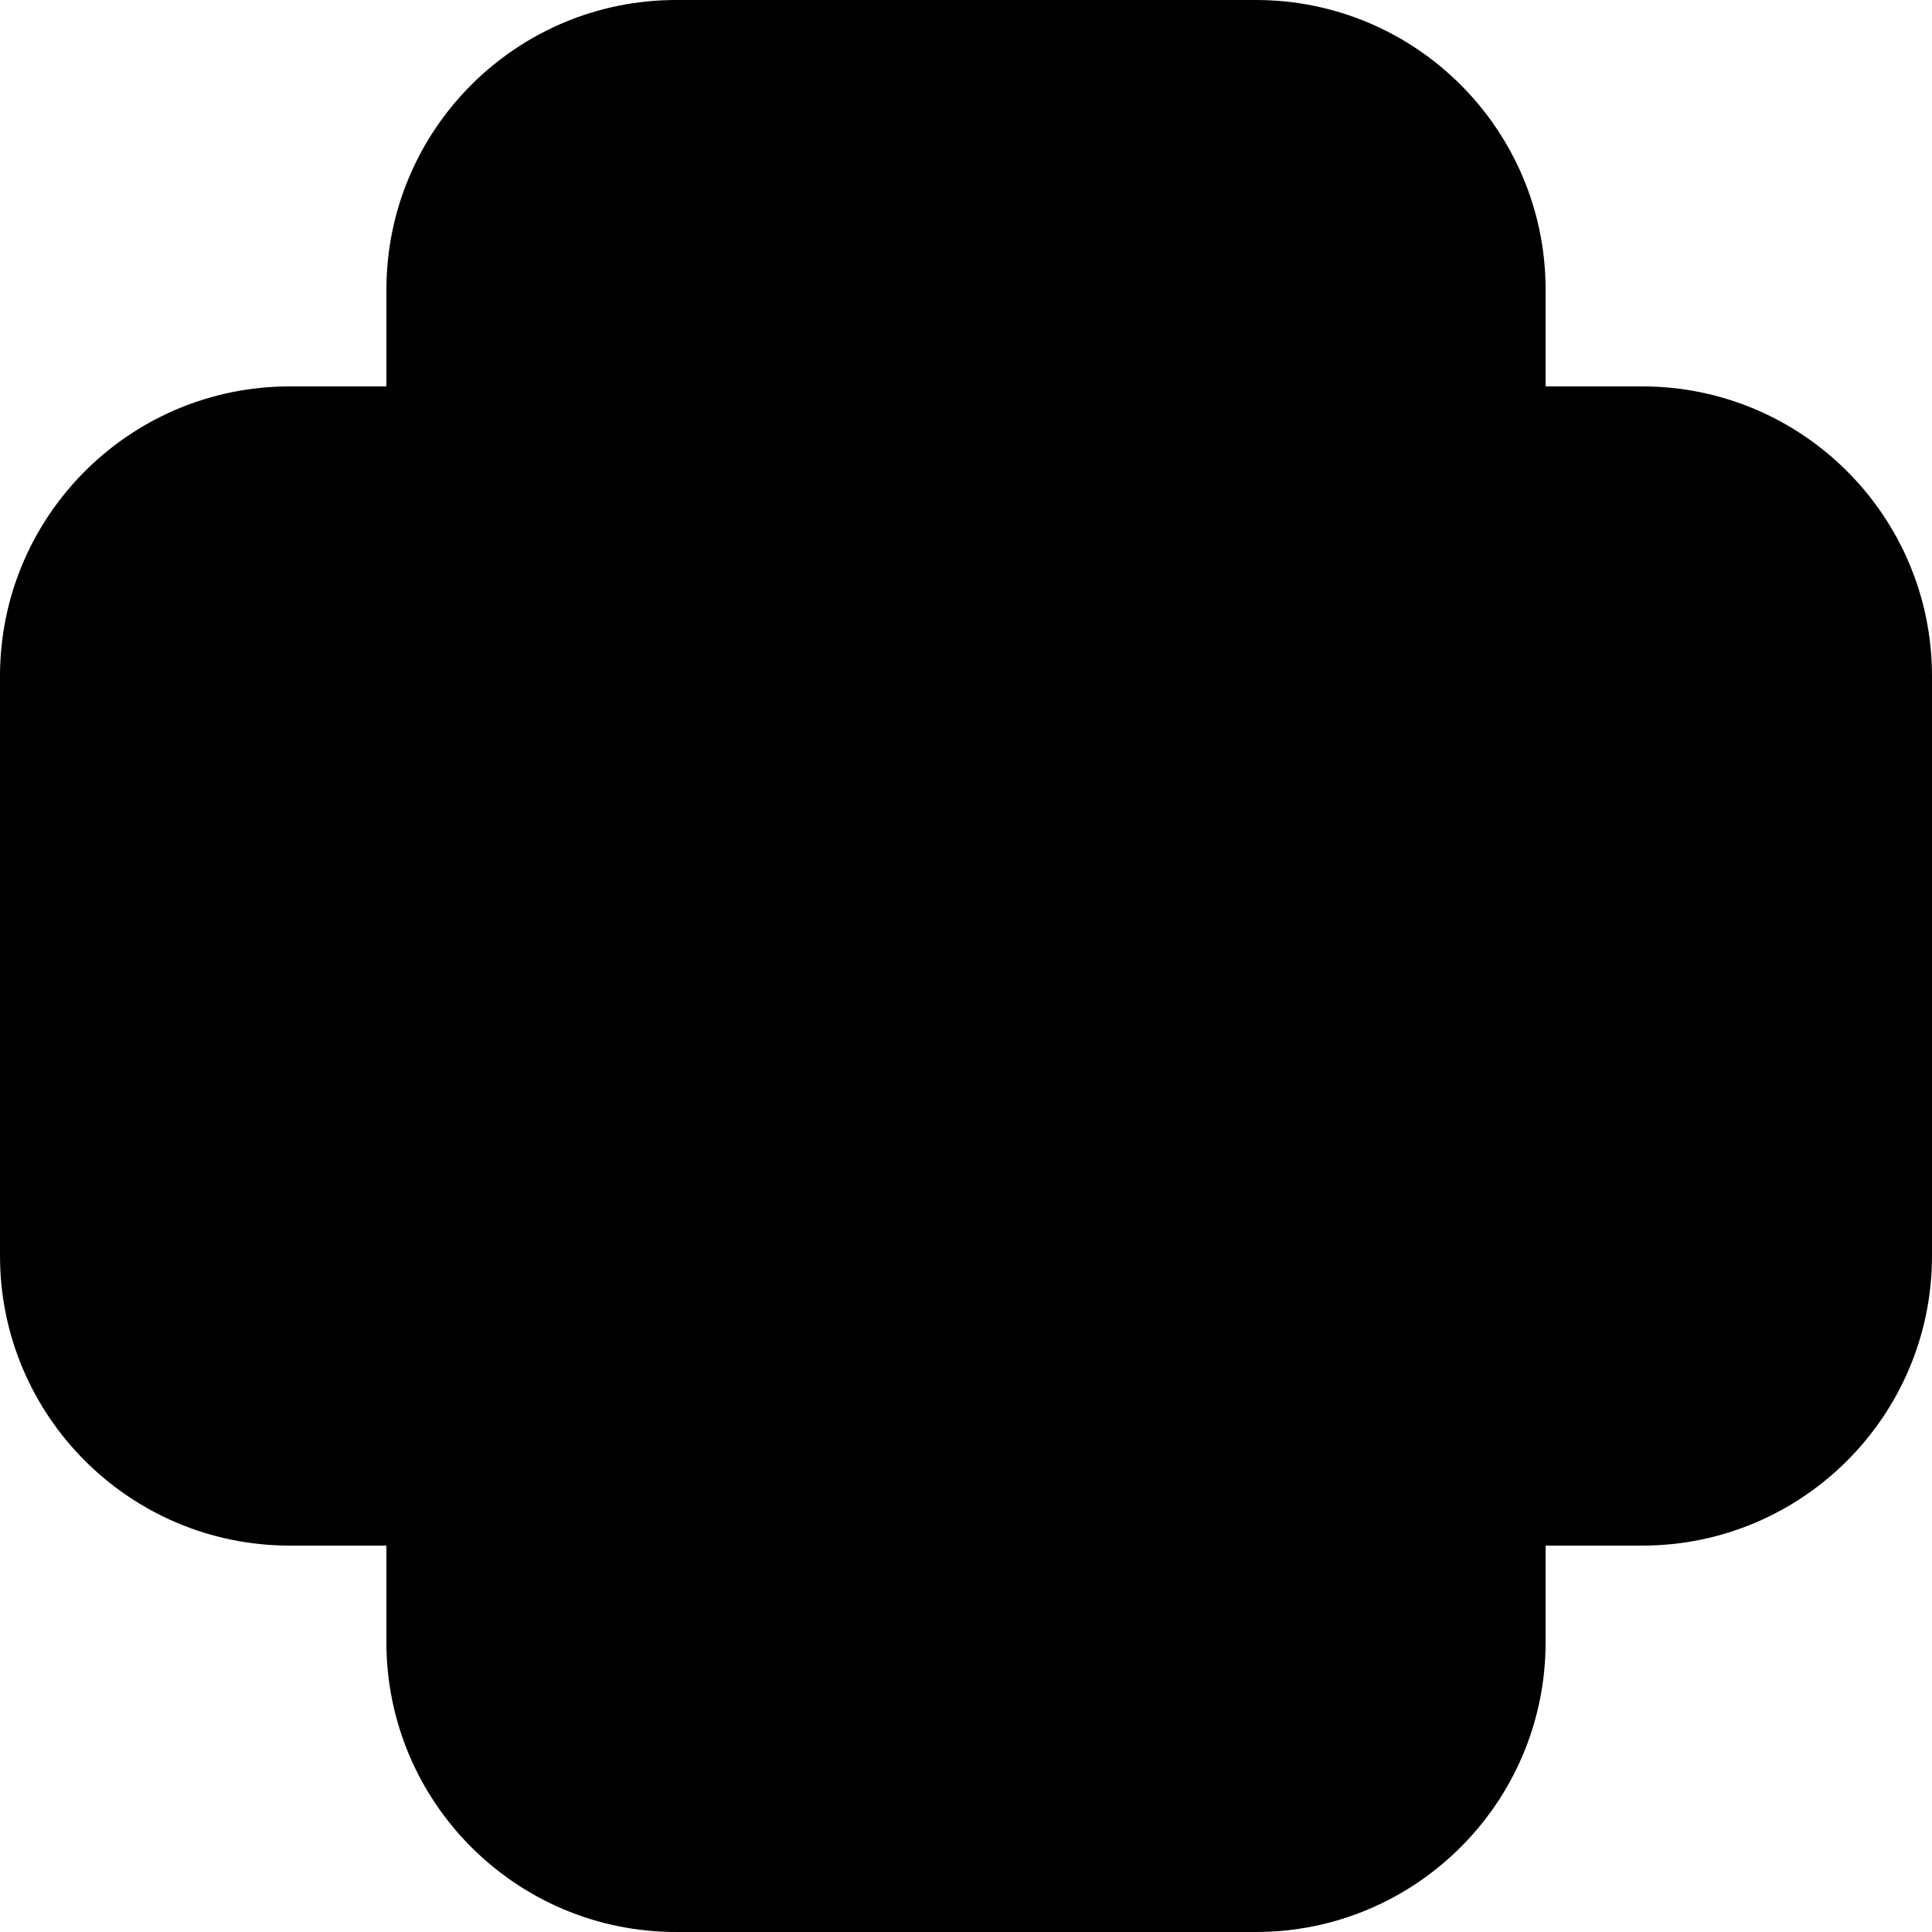
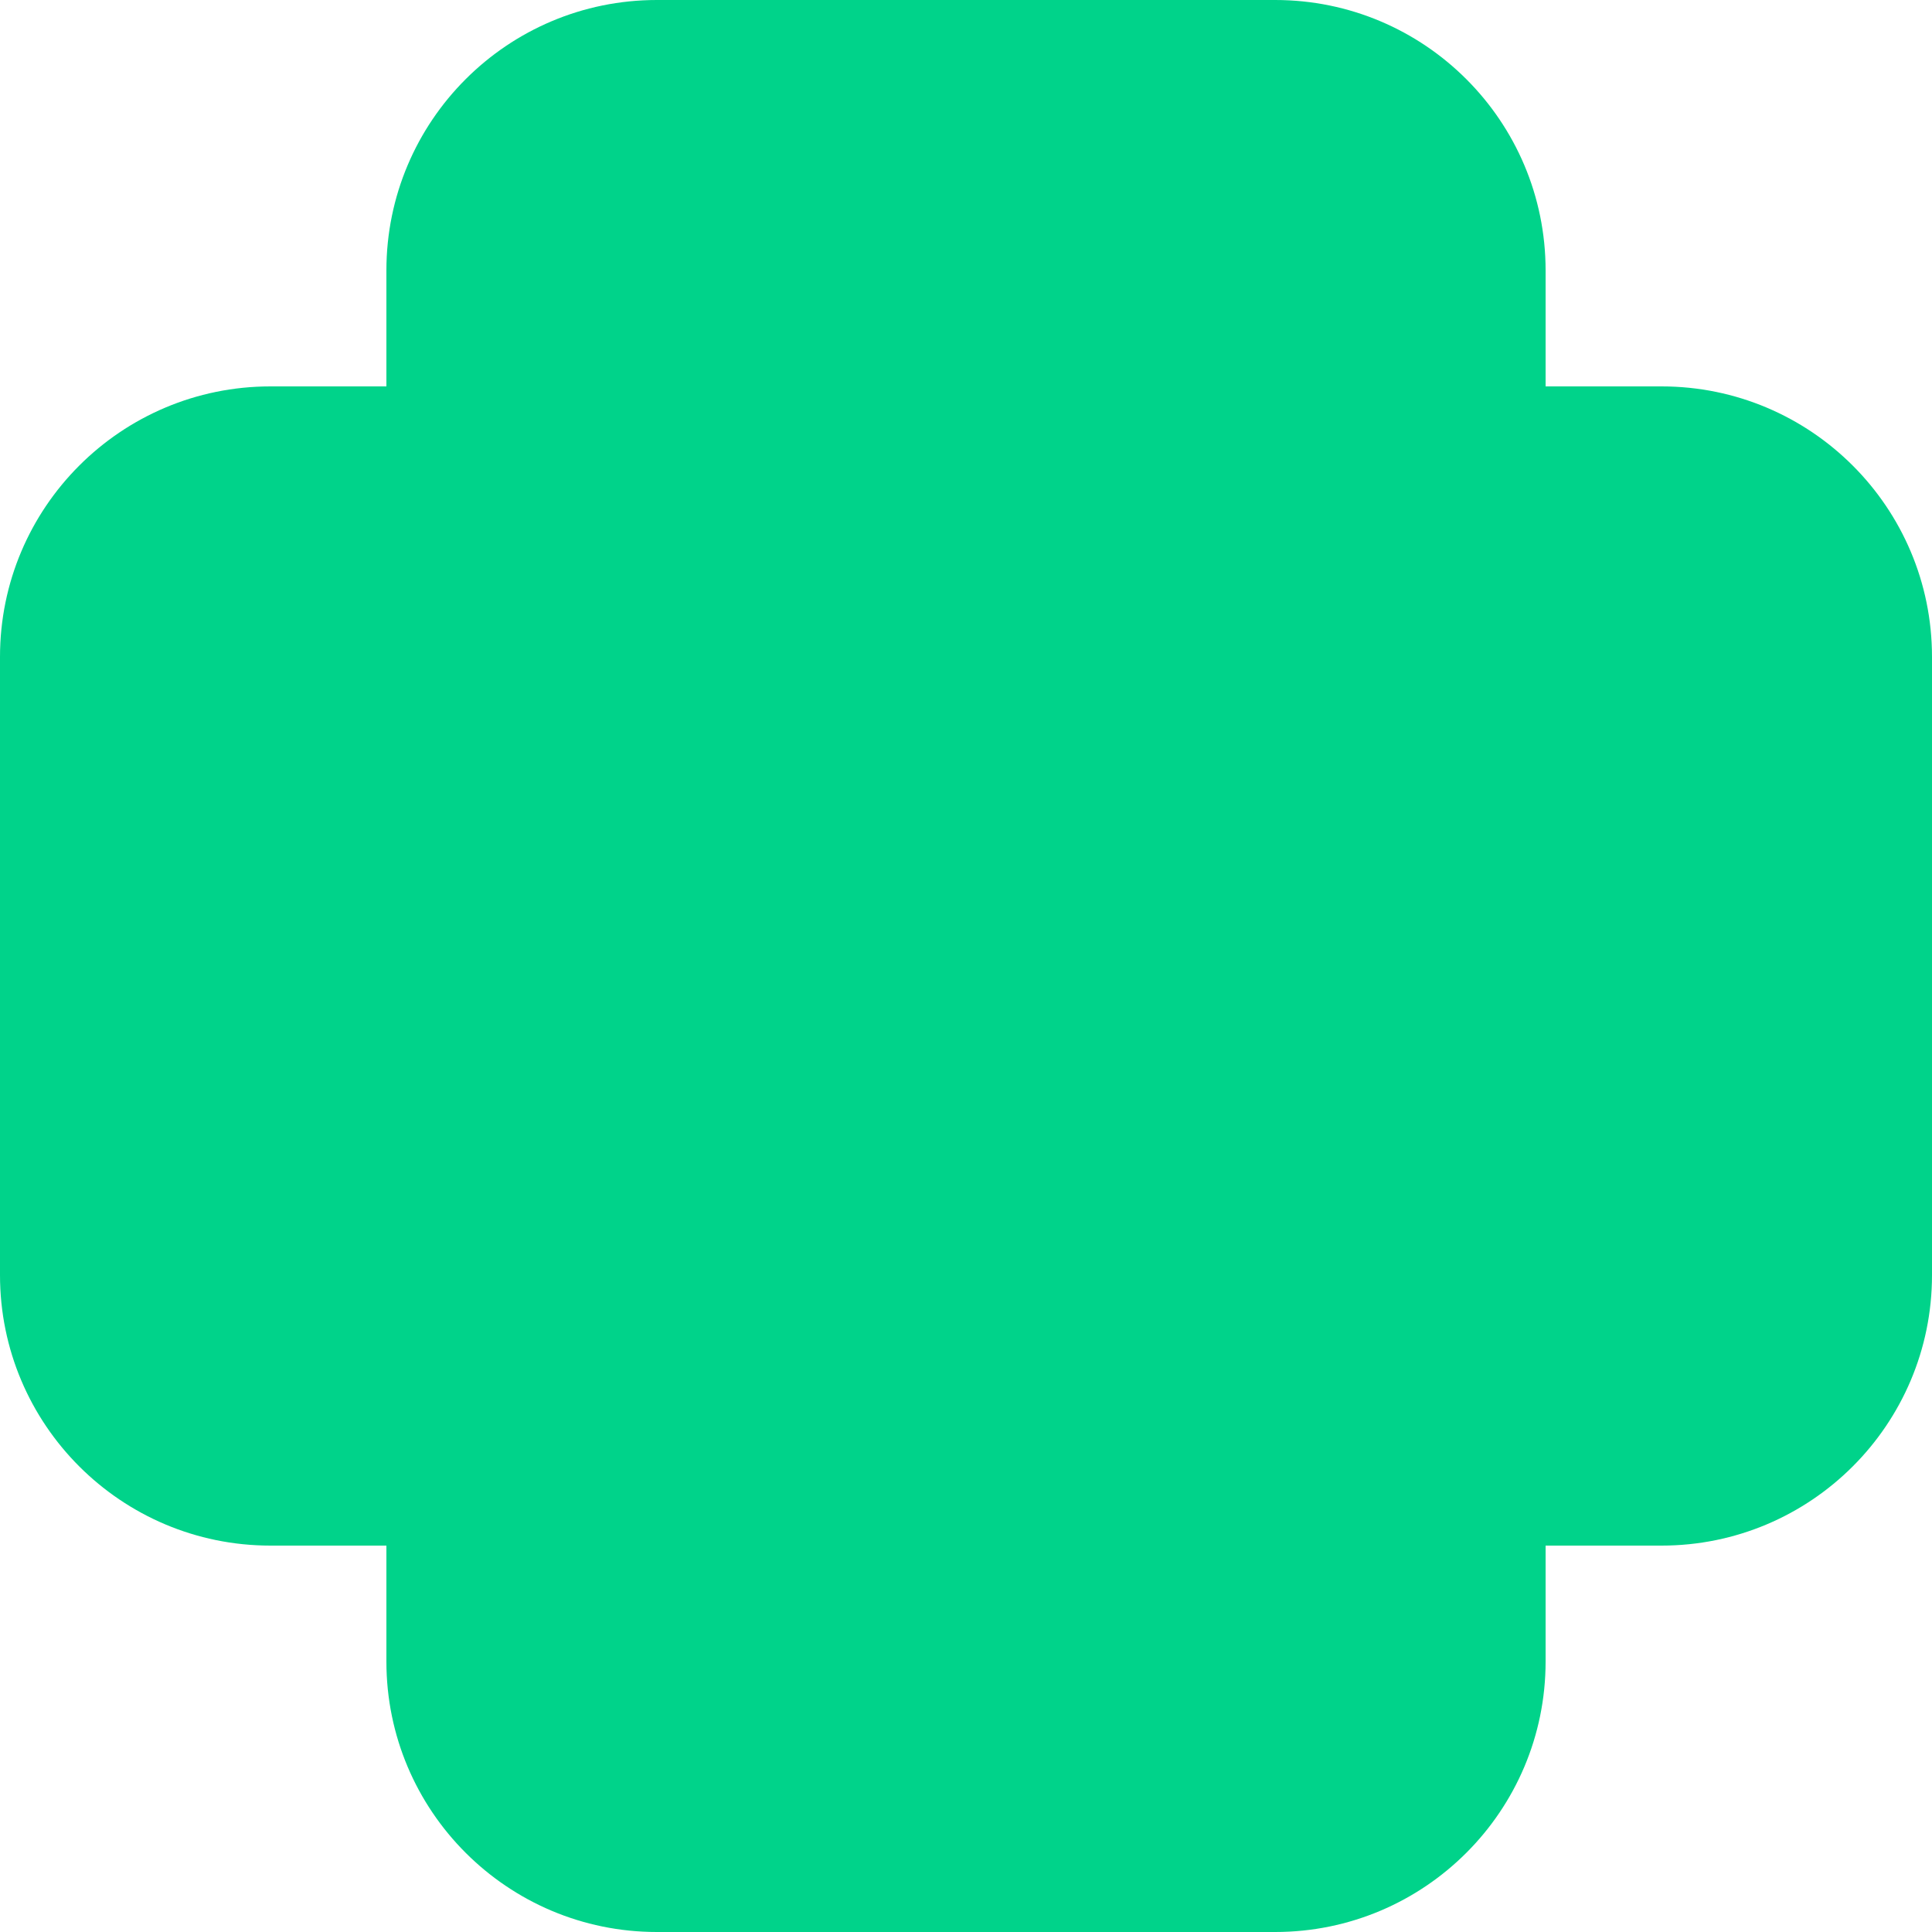
<svg xmlns="http://www.w3.org/2000/svg" viewBox="0 0 100 100">
  <style>
-     @keyframes pulseGlow {
-       0% { filter: hue-rotate(0deg) drop-shadow(0 0 0px rgba(0, 211, 138, 0)); }
-       50% { filter: hue-rotate(45deg) drop-shadow(0 0 10px rgba(0, 211, 138, 0.8)) brightness(1.2); }
-       100% { filter: hue-rotate(0deg) drop-shadow(0 0 0px rgba(0, 211, 138, 0)); }
+     @keyframes colorPulse {
+       0% { fill: #00D38A; }
+       50% { fill: #0ea5e9; }
+       100% { fill: #00D38A; }
    }
-     .glowing {
-       animation: pulseGlow 2.5s infinite alternate ease-in-out;
-       transform-origin: center;
+     .animated-cross {
+       animation: colorPulse 3s infinite ease-in-out;
+       fill: #00D38A; /* Solid vibrant teal fallback */
    }
  </style>
-   <defs>
-     <linearGradient id="medilink" x1="0%" y1="0%" x2="100%" y2="100%">
-       <stop offset="0%" stopColor="#0ea5e9" />
-       <stop offset="100%" stopColor="#00d38a" />
-     </linearGradient>
-   </defs>
-   <g class="glowing">
-     <rect x="20" y="0" width="60" height="100" rx="15" fill="url(#medilink)" />
-     <rect x="0" y="20" width="100" height="60" rx="15" fill="url(#medilink)" />
+   <g class="animated-cross">
+     <rect x="20" y="0" width="60" height="100" rx="14" />
+     <rect x="0" y="20" width="100" height="60" rx="14" />
  </g>
</svg>
